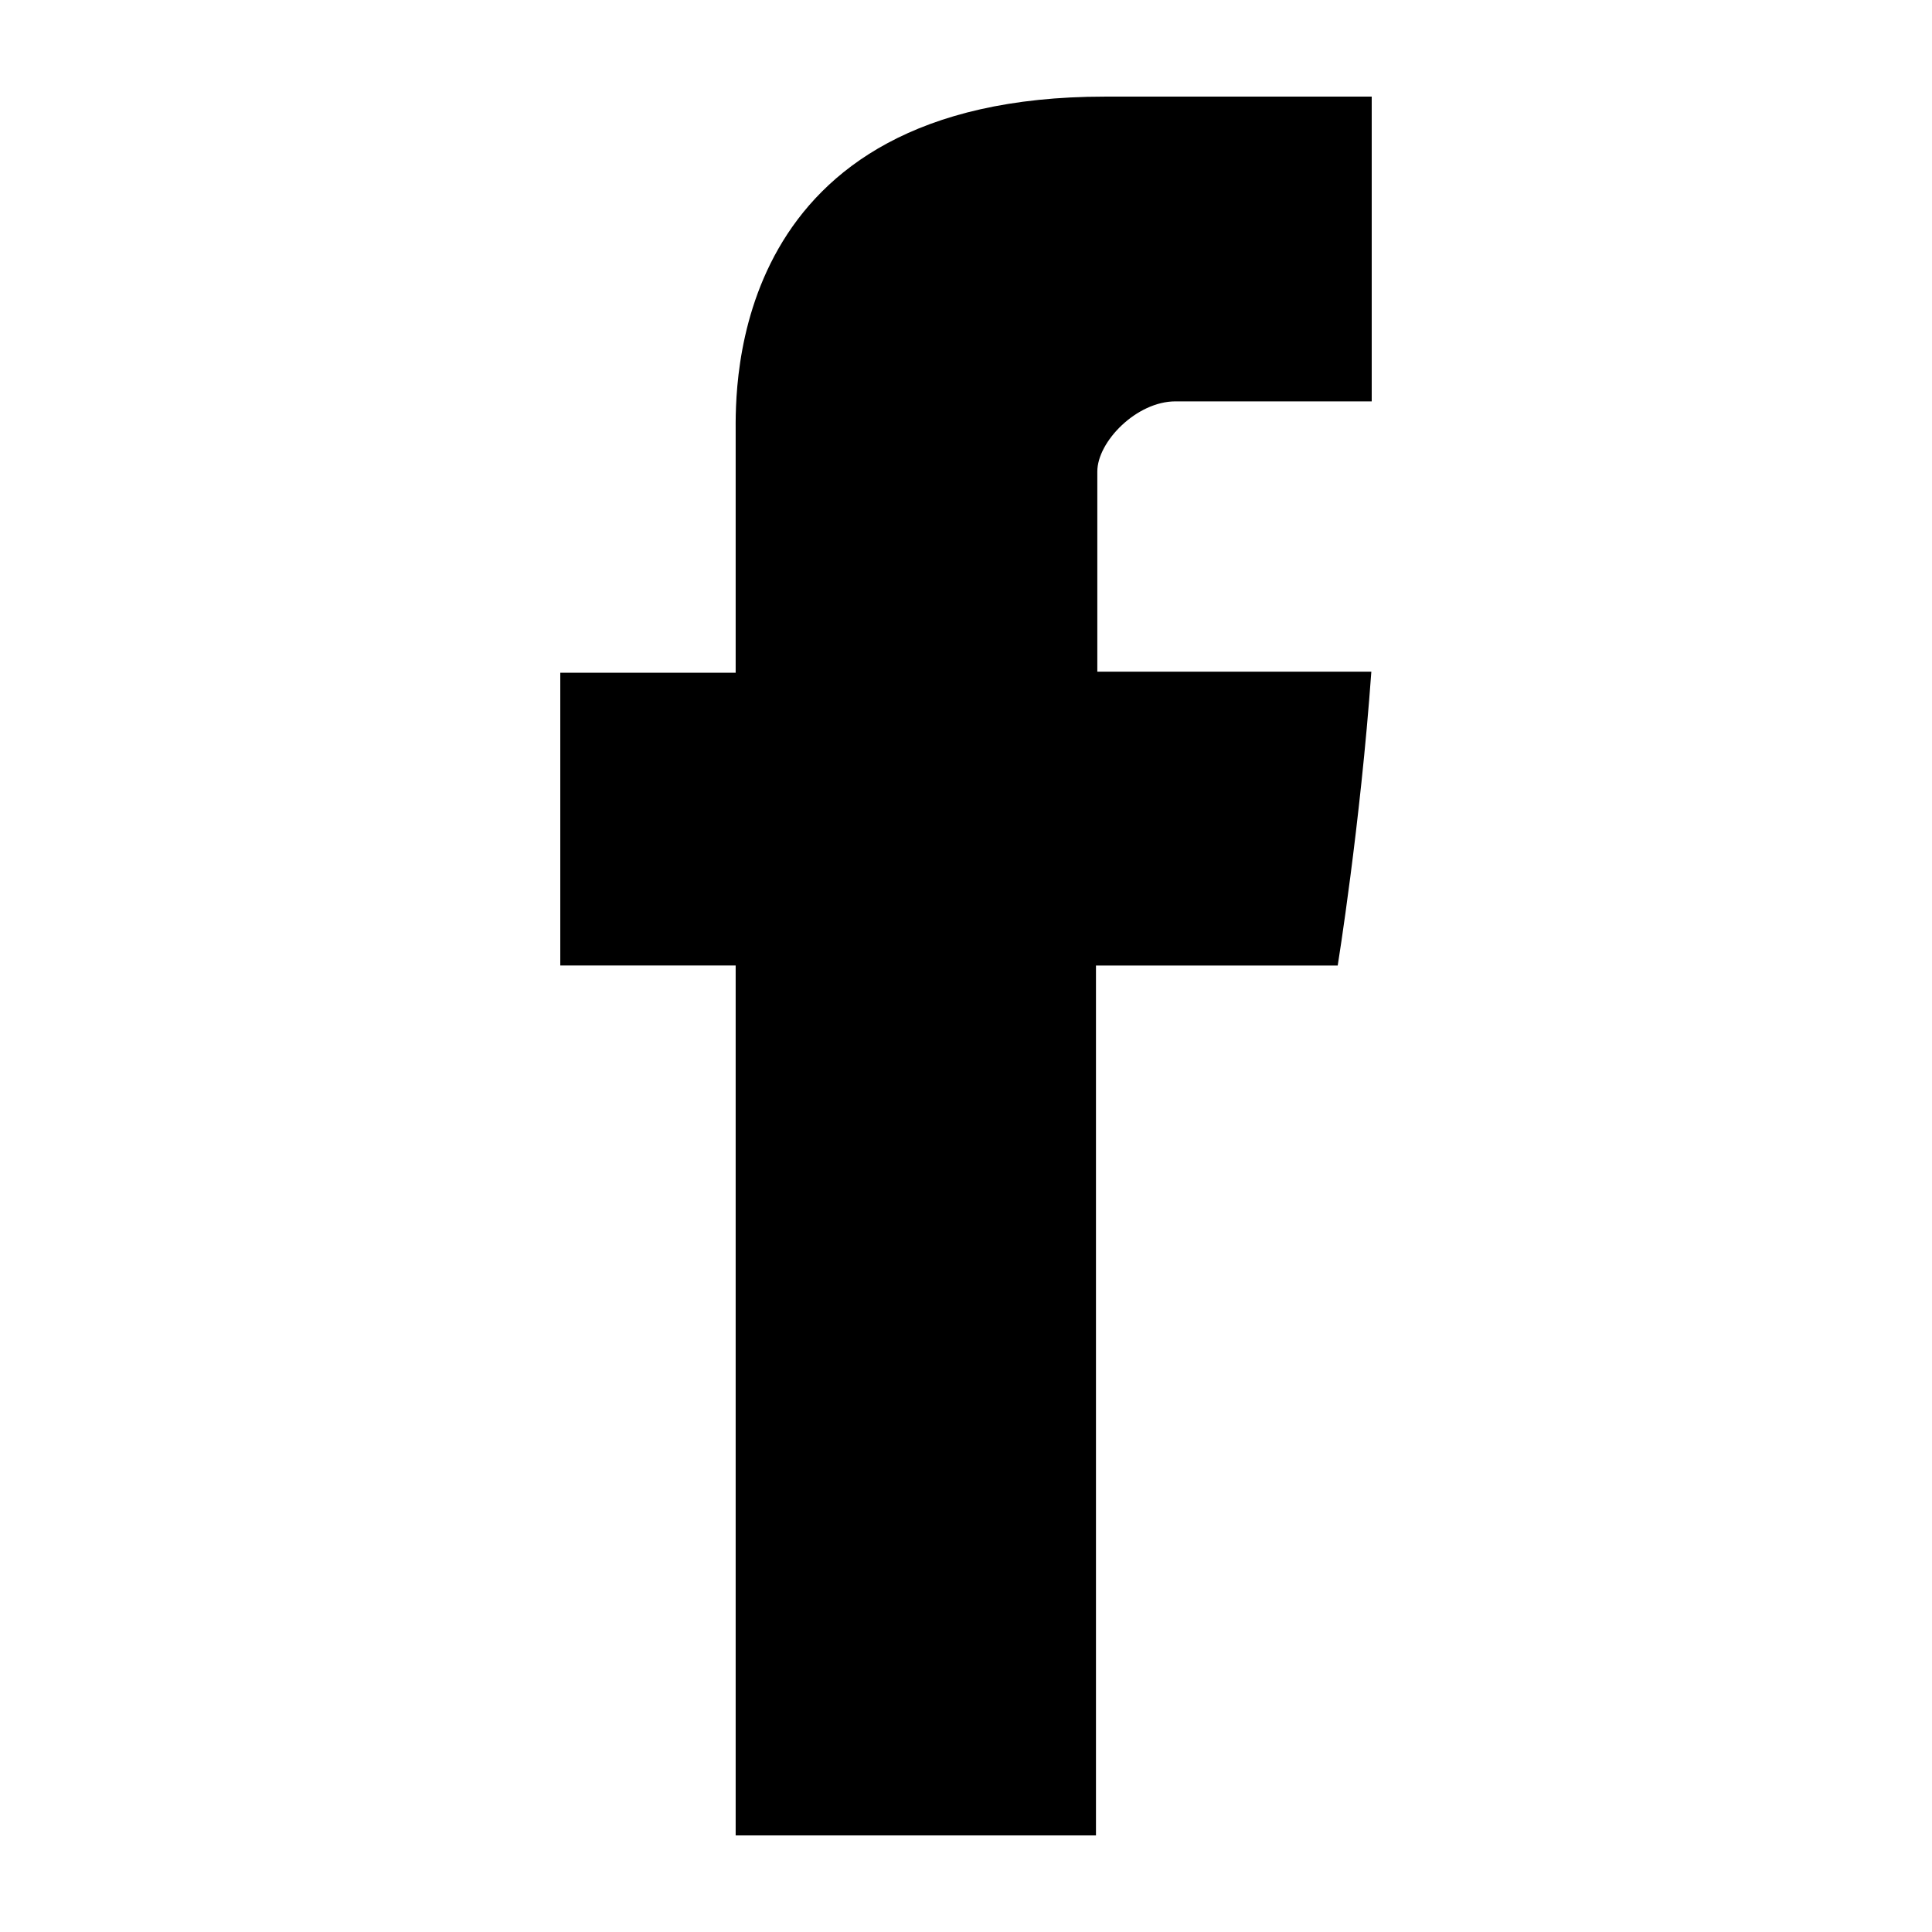
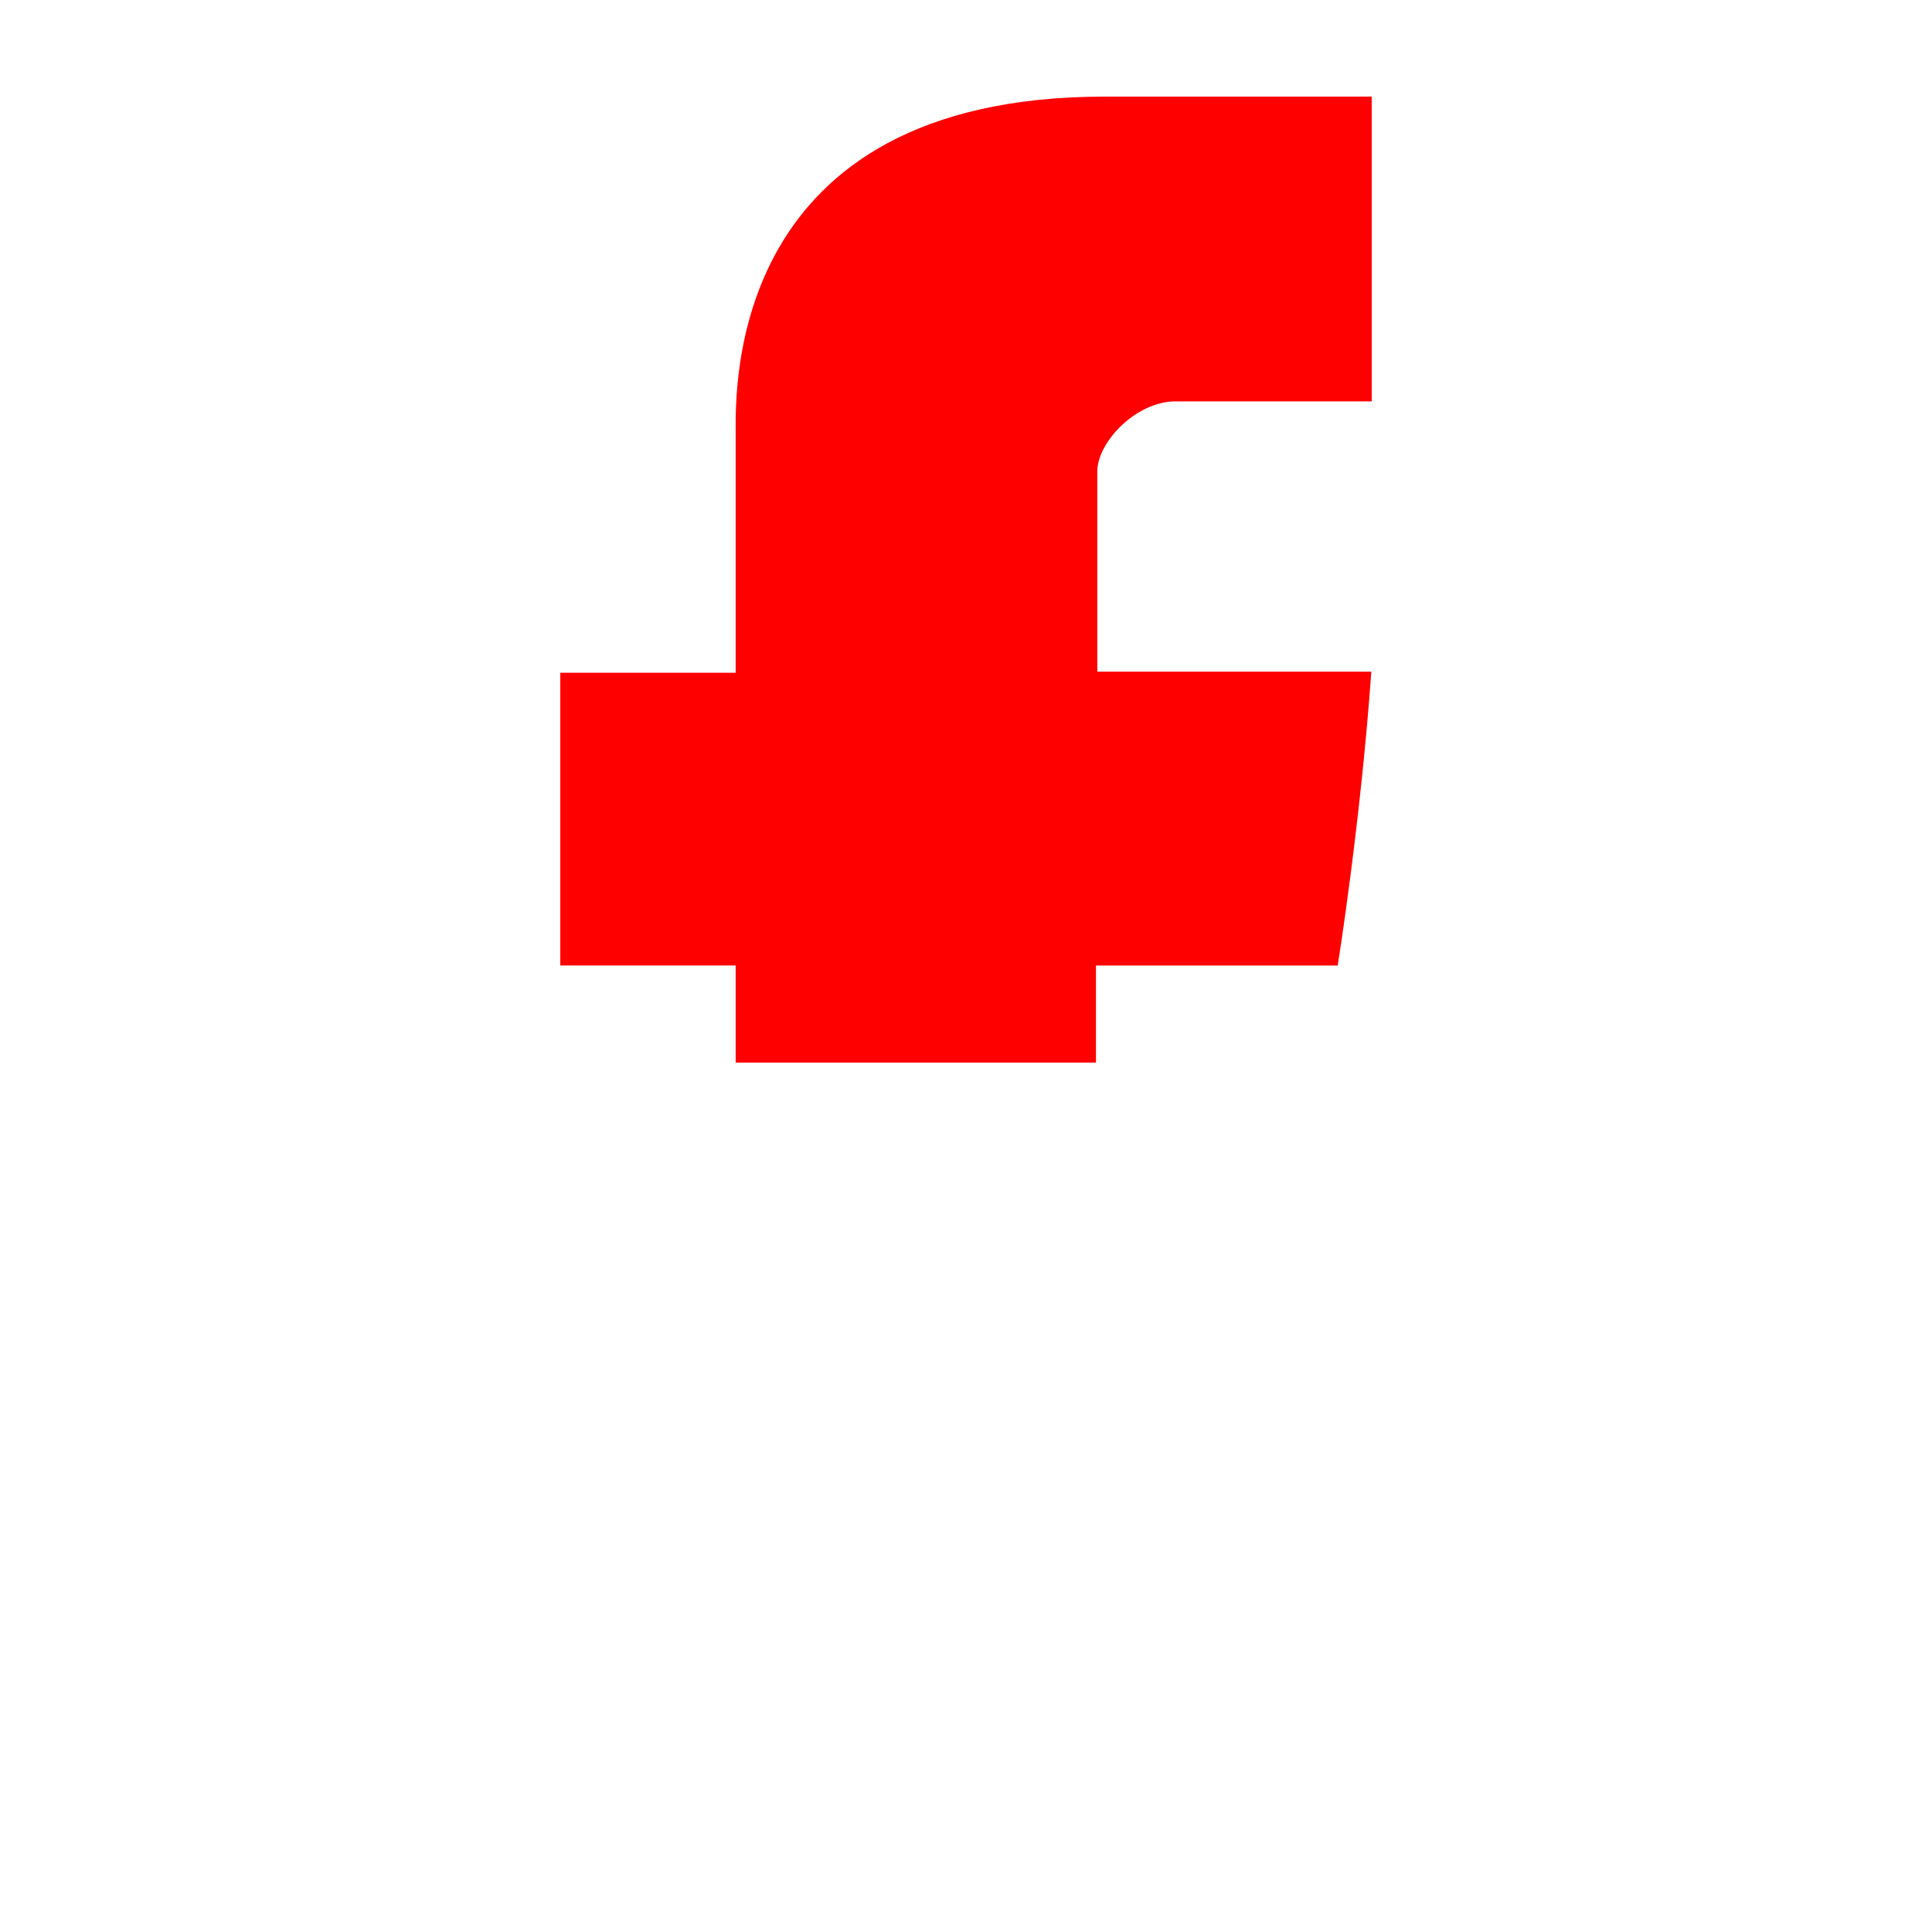
- <svg xmlns="http://www.w3.org/2000/svg" version="1.1" id="Icons" x="0px" y="0px" width="100px" height="100px" viewBox="0 0 100 100" style="enable-background:new 0 0 100 100;" xml:space="preserve">
-   <path id="Facebook" d="M38.078,22.431c0,2.268,0,12.391,0,12.391H29v15.152h9.078V95h18.649V49.975h12.513  c0,0,1.172-7.265,1.74-15.209c-1.629,0-14.183,0-14.183,0s0-8.815,0-10.36c0-1.548,2.033-3.631,4.043-3.631c2.006,0,6.239,0,10.16,0  c0-2.063,0-9.191,0-15.774c-5.235,0-11.189,0-13.814,0C37.617,5,38.078,20.167,38.078,22.431z" />
+ <svg xmlns="http://www.w3.org/2000/svg" width="100%" height="100%" viewBox="0 0 100 100" version="1.1" xml:space="preserve" style="fill-rule:evenodd;clip-rule:evenodd;stroke-linejoin:round;stroke-miterlimit:2;">
+   <path id="Facebook" d="M38.078,22.431L38.078,34.822L29,34.822L29,49.974L38.078,49.974L38.078,55L56.727,55L56.727,49.975L69.24,49.975C69.24,49.975 70.412,42.71 70.98,34.766L56.797,34.766L56.797,24.406C56.797,22.858 58.83,20.775 60.84,20.775L71,20.775L71,5.001L57.186,5.001C37.617,5 38.078,20.167 38.078,22.431Z" style="fill:rgb(255,0,0);fill-rule:nonzero;" />
</svg>
